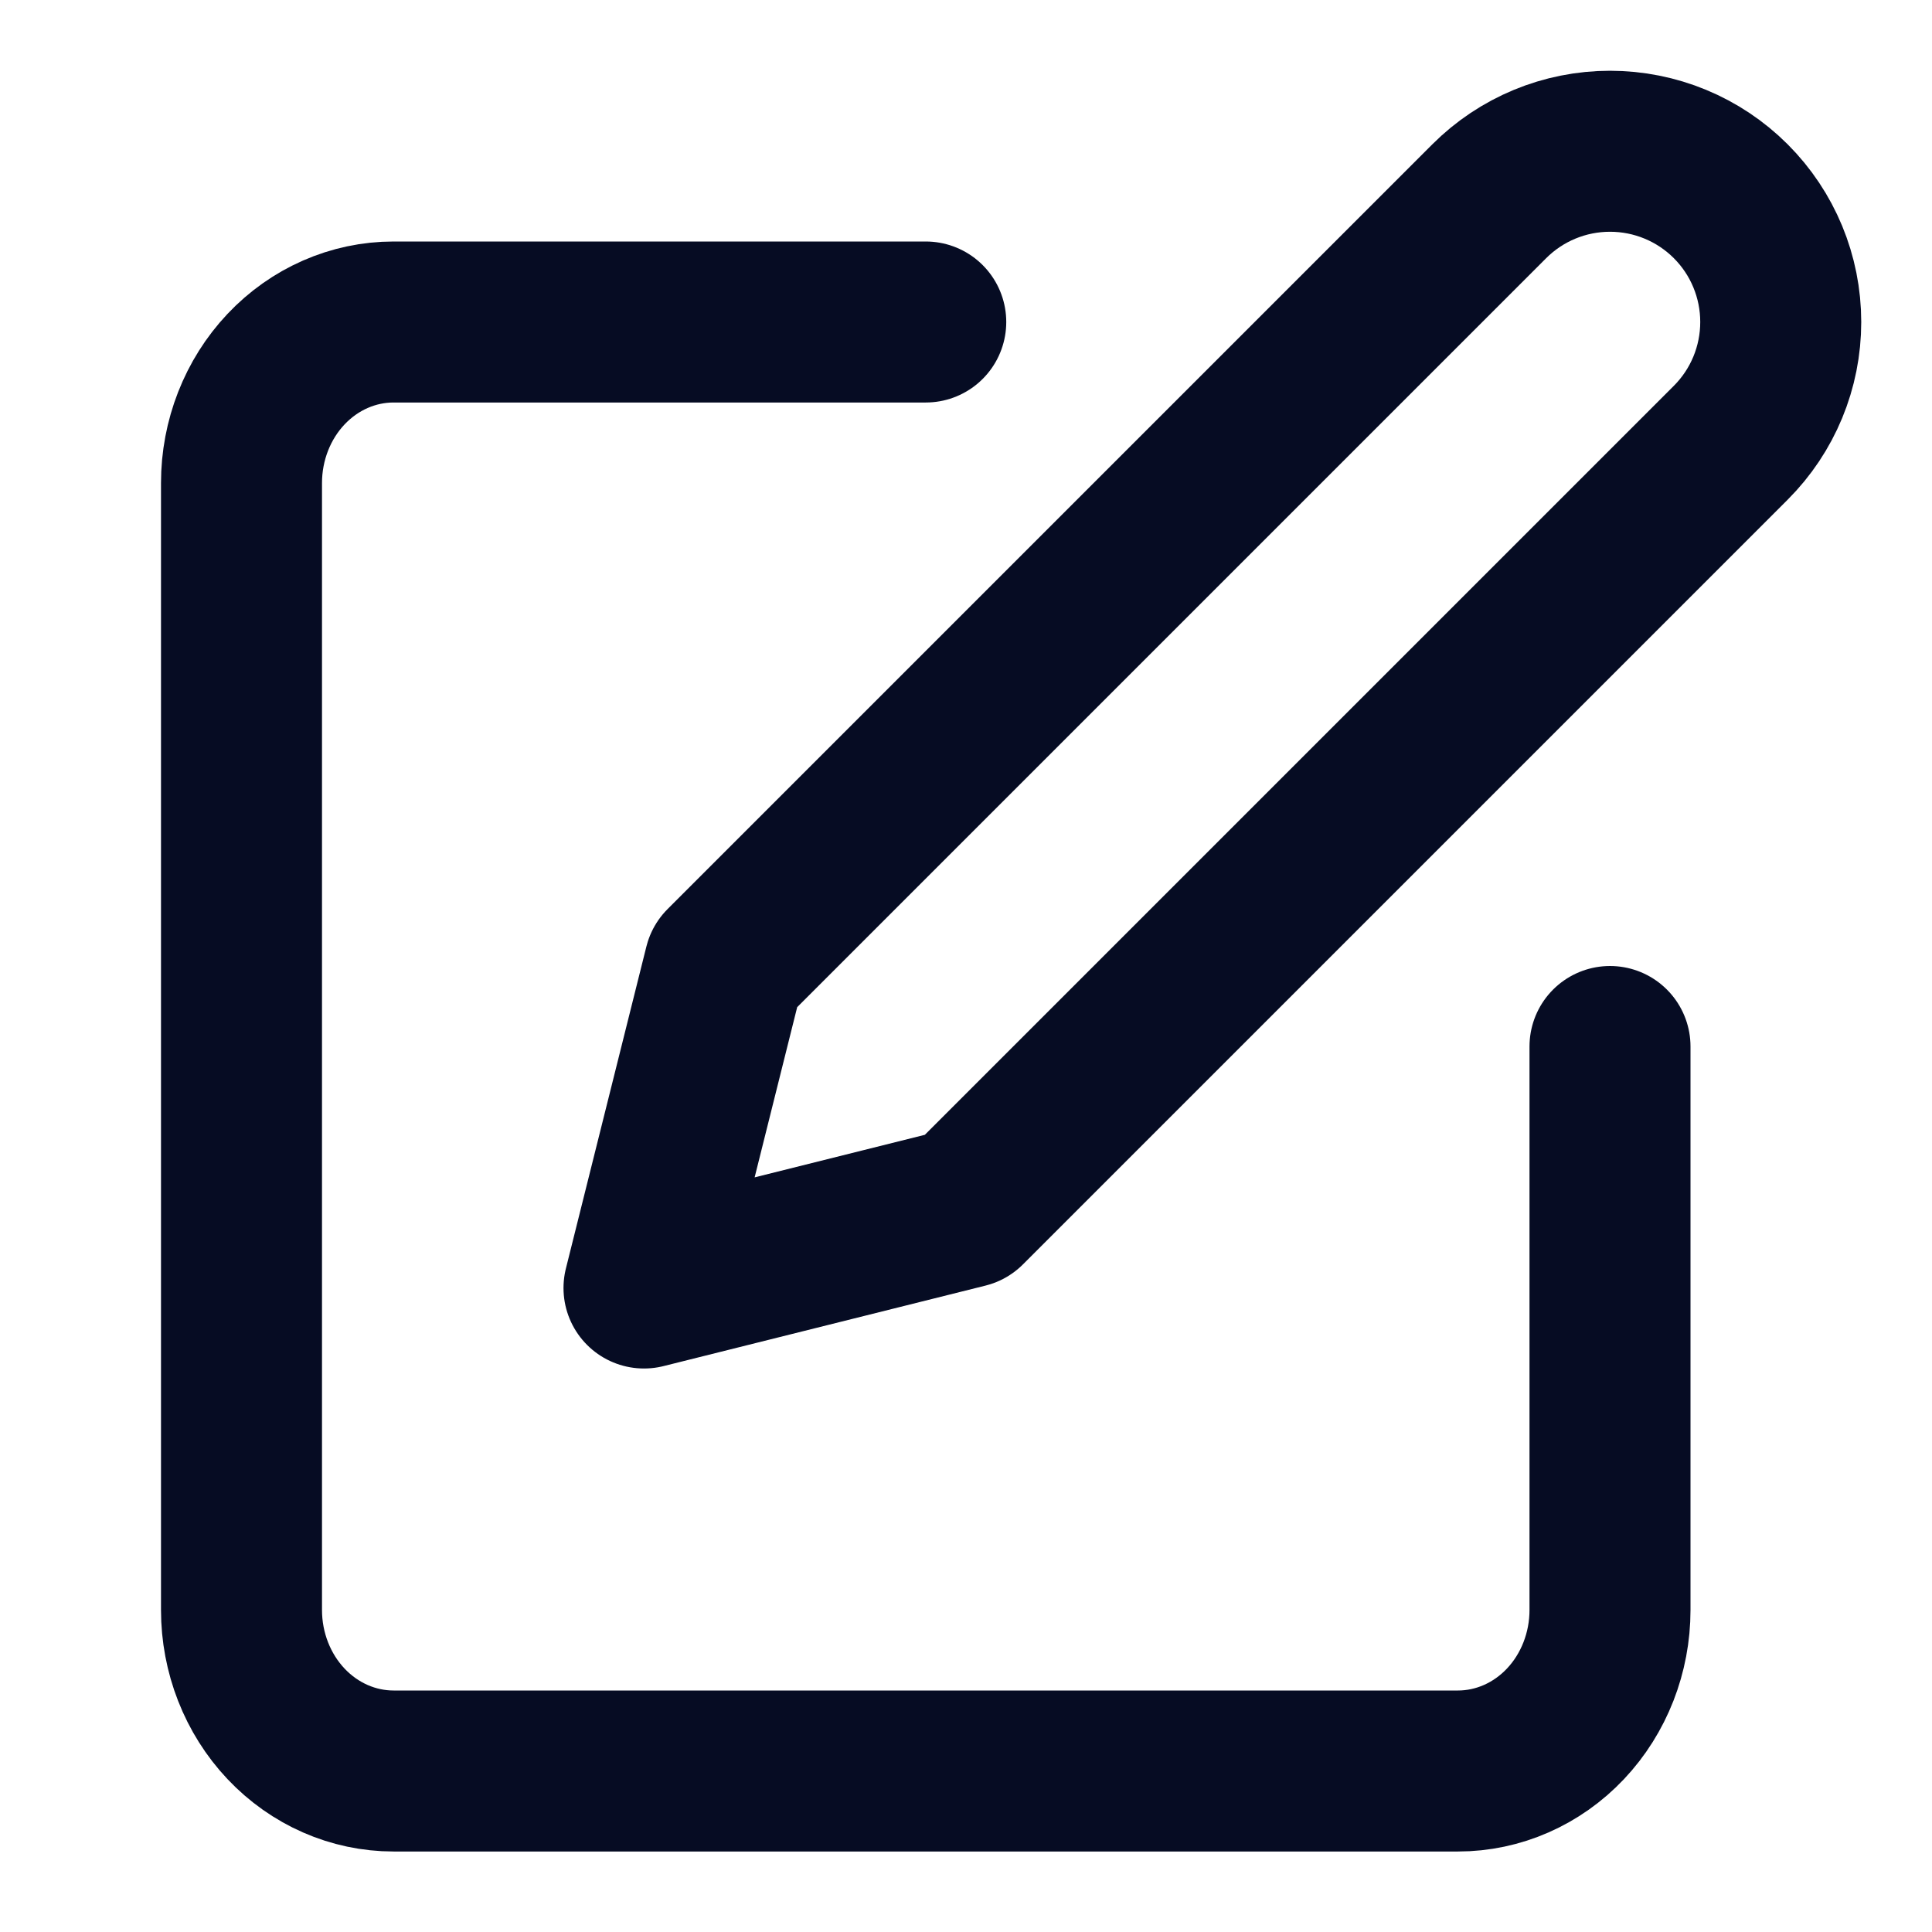
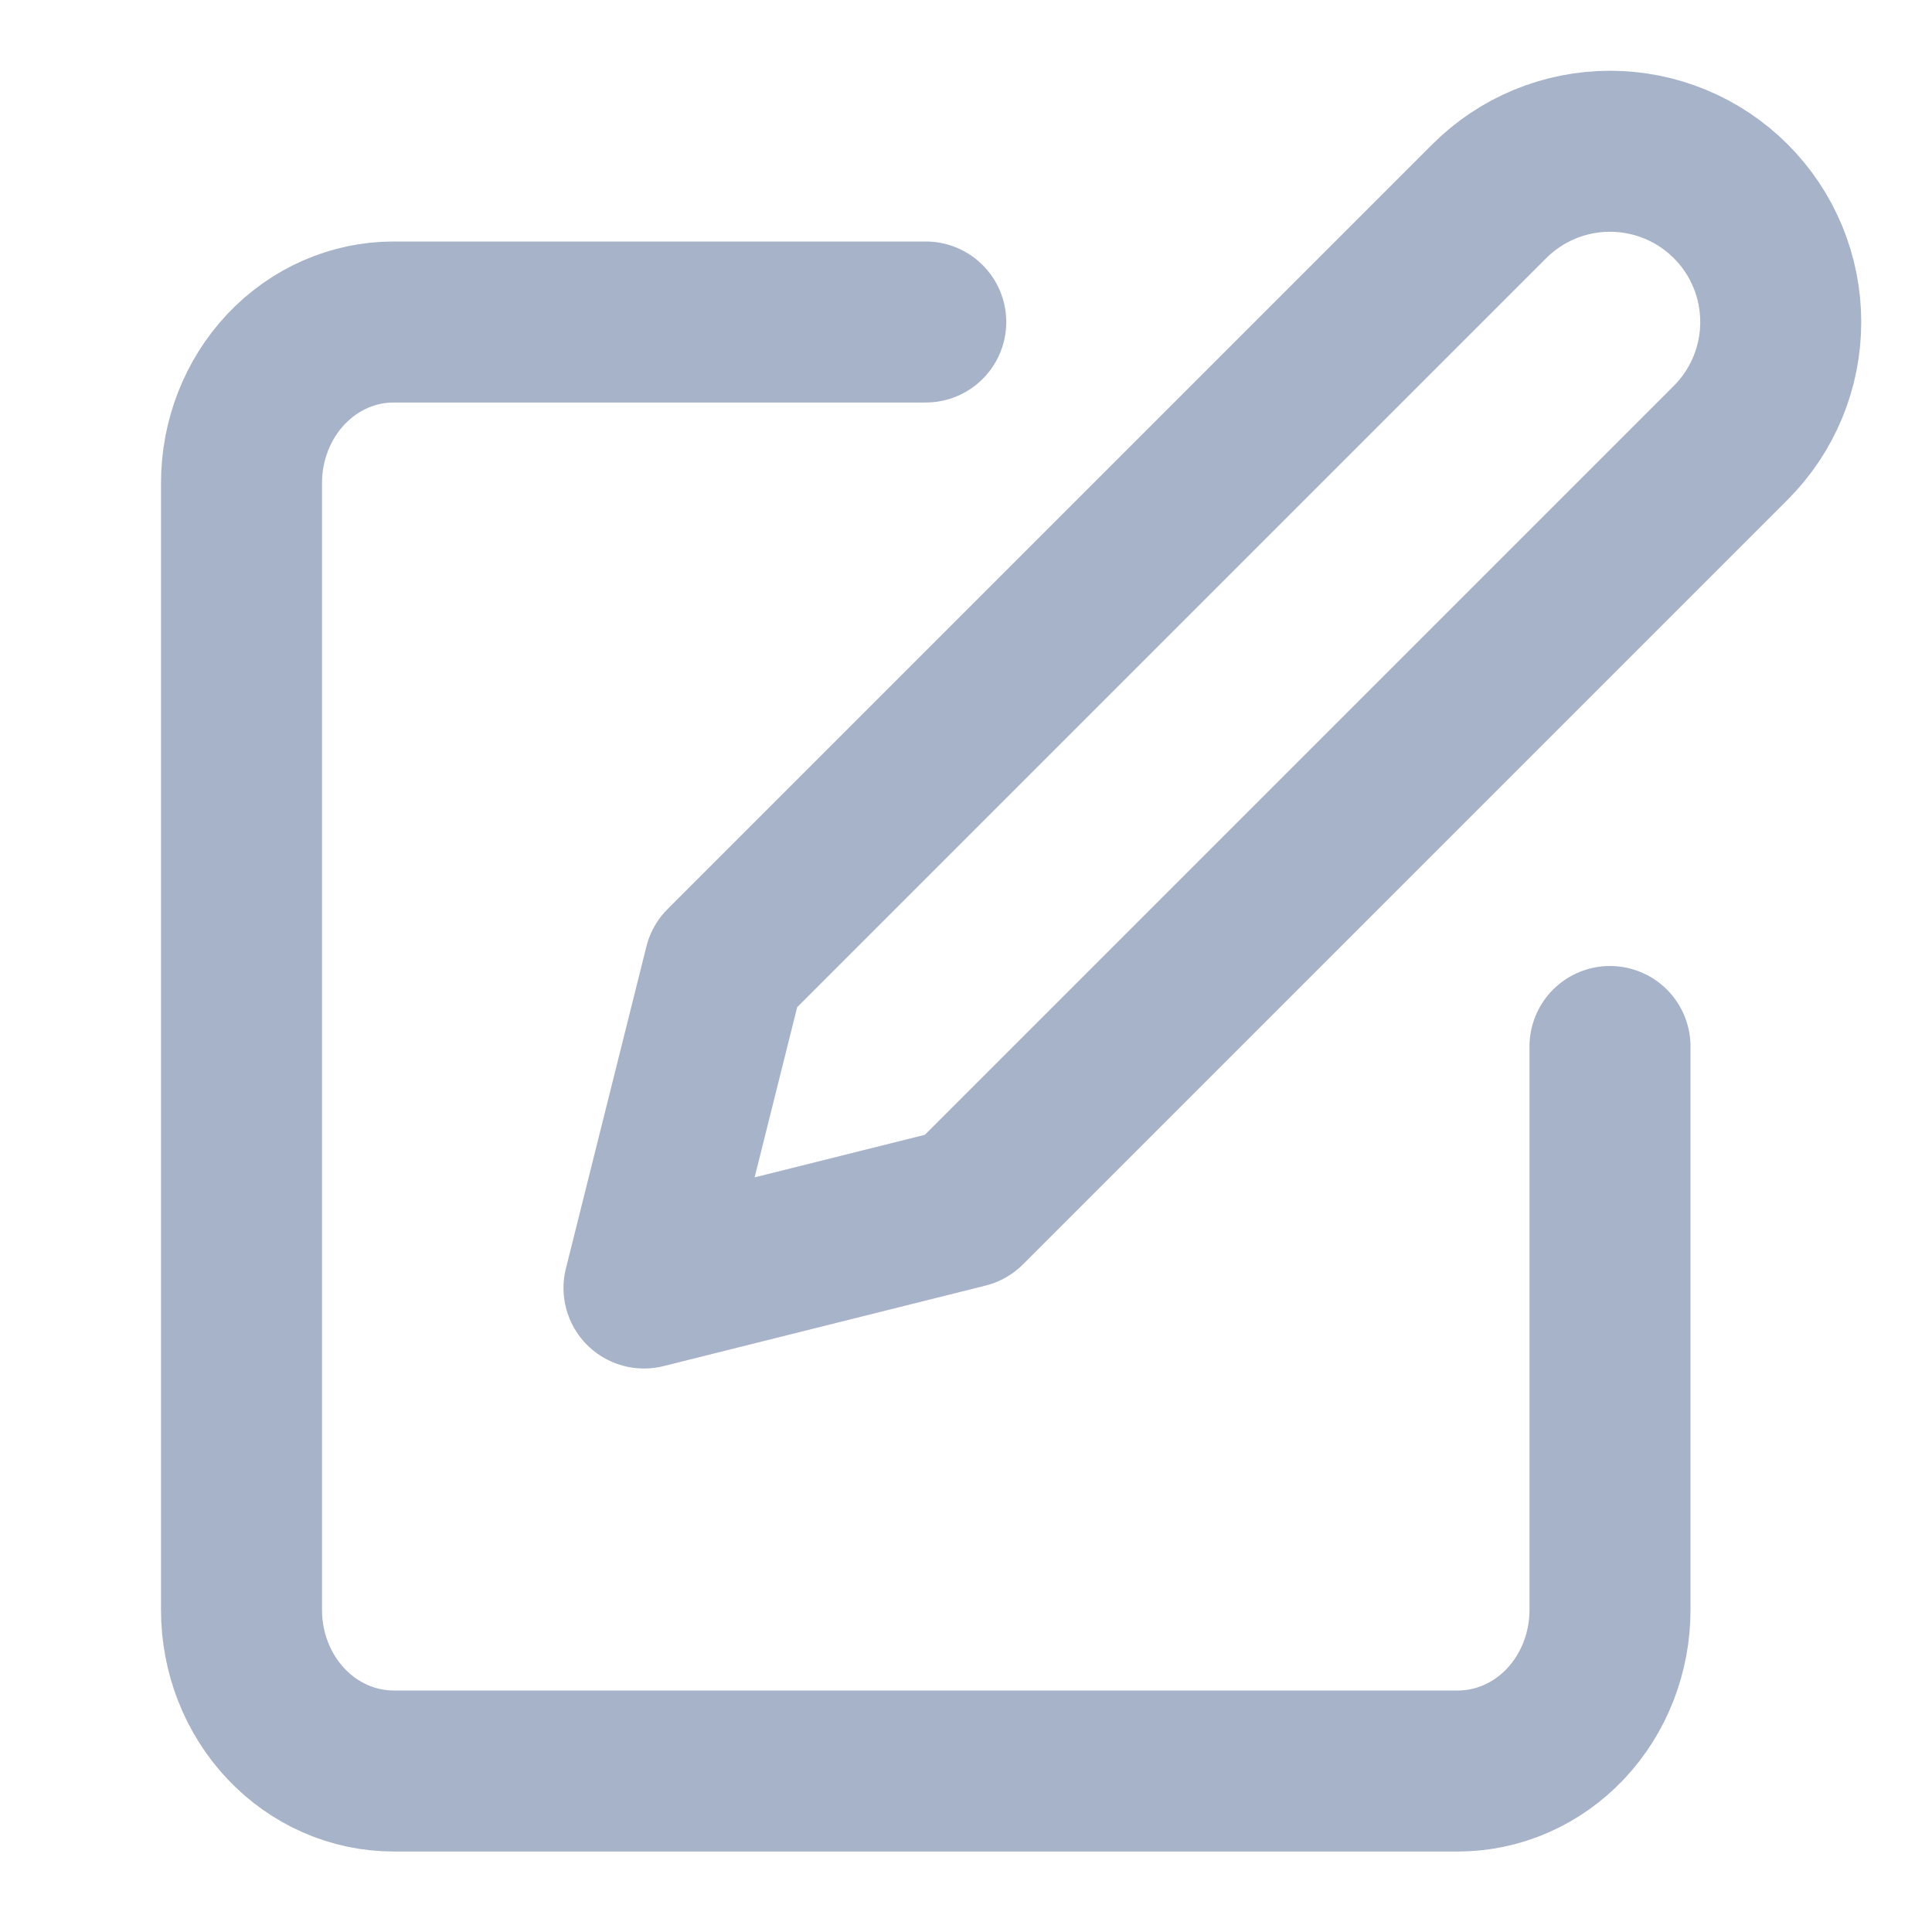
<svg xmlns="http://www.w3.org/2000/svg" width="24" height="24" viewBox="0 0 24 24" fill="none">
-   <path d="M11.5 4H4.889C4.388 4 3.907 4.211 3.553 4.586C3.199 4.961 3 5.47 3 6V20C3 20.53 3.199 21.039 3.553 21.414C3.907 21.789 4.388 22 4.889 22H18.111C18.612 22 19.093 21.789 19.447 21.414C19.801 21.039 20 20.53 20 20V13" stroke="#060C23" stroke-width="2" stroke-linecap="round" stroke-linejoin="round" />
-   <path d="M18.5 2.5C18.898 2.102 19.437 1.879 20 1.879C20.563 1.879 21.102 2.102 21.5 2.5C21.898 2.898 22.121 3.437 22.121 4C22.121 4.563 21.898 5.102 21.5 5.5L12 15L8 16L9 12L18.5 2.5Z" stroke="#060C23" stroke-width="2" stroke-linecap="round" stroke-linejoin="round" />
+   <path d="M11.5 4H4.889C4.388 4 3.907 4.211 3.553 4.586C3.199 4.961 3 5.47 3 6V20C3 20.53 3.199 21.039 3.553 21.414C3.907 21.789 4.388 22 4.889 22H18.111C18.612 22 19.093 21.789 19.447 21.414C19.801 21.039 20 20.53 20 20V13" stroke="#A6B3C9" stroke-width="2" stroke-linecap="round" stroke-linejoin="round" />
+   <path d="M18.5 2.5C18.898 2.102 19.437 1.879 20 1.879C20.563 1.879 21.102 2.102 21.5 2.5C21.898 2.898 22.121 3.437 22.121 4C22.121 4.563 21.898 5.102 21.5 5.5L12 15L8 16L9 12L18.5 2.5Z" stroke="#A6B3C9" stroke-width="2" stroke-linecap="round" stroke-linejoin="round" />
</svg>
